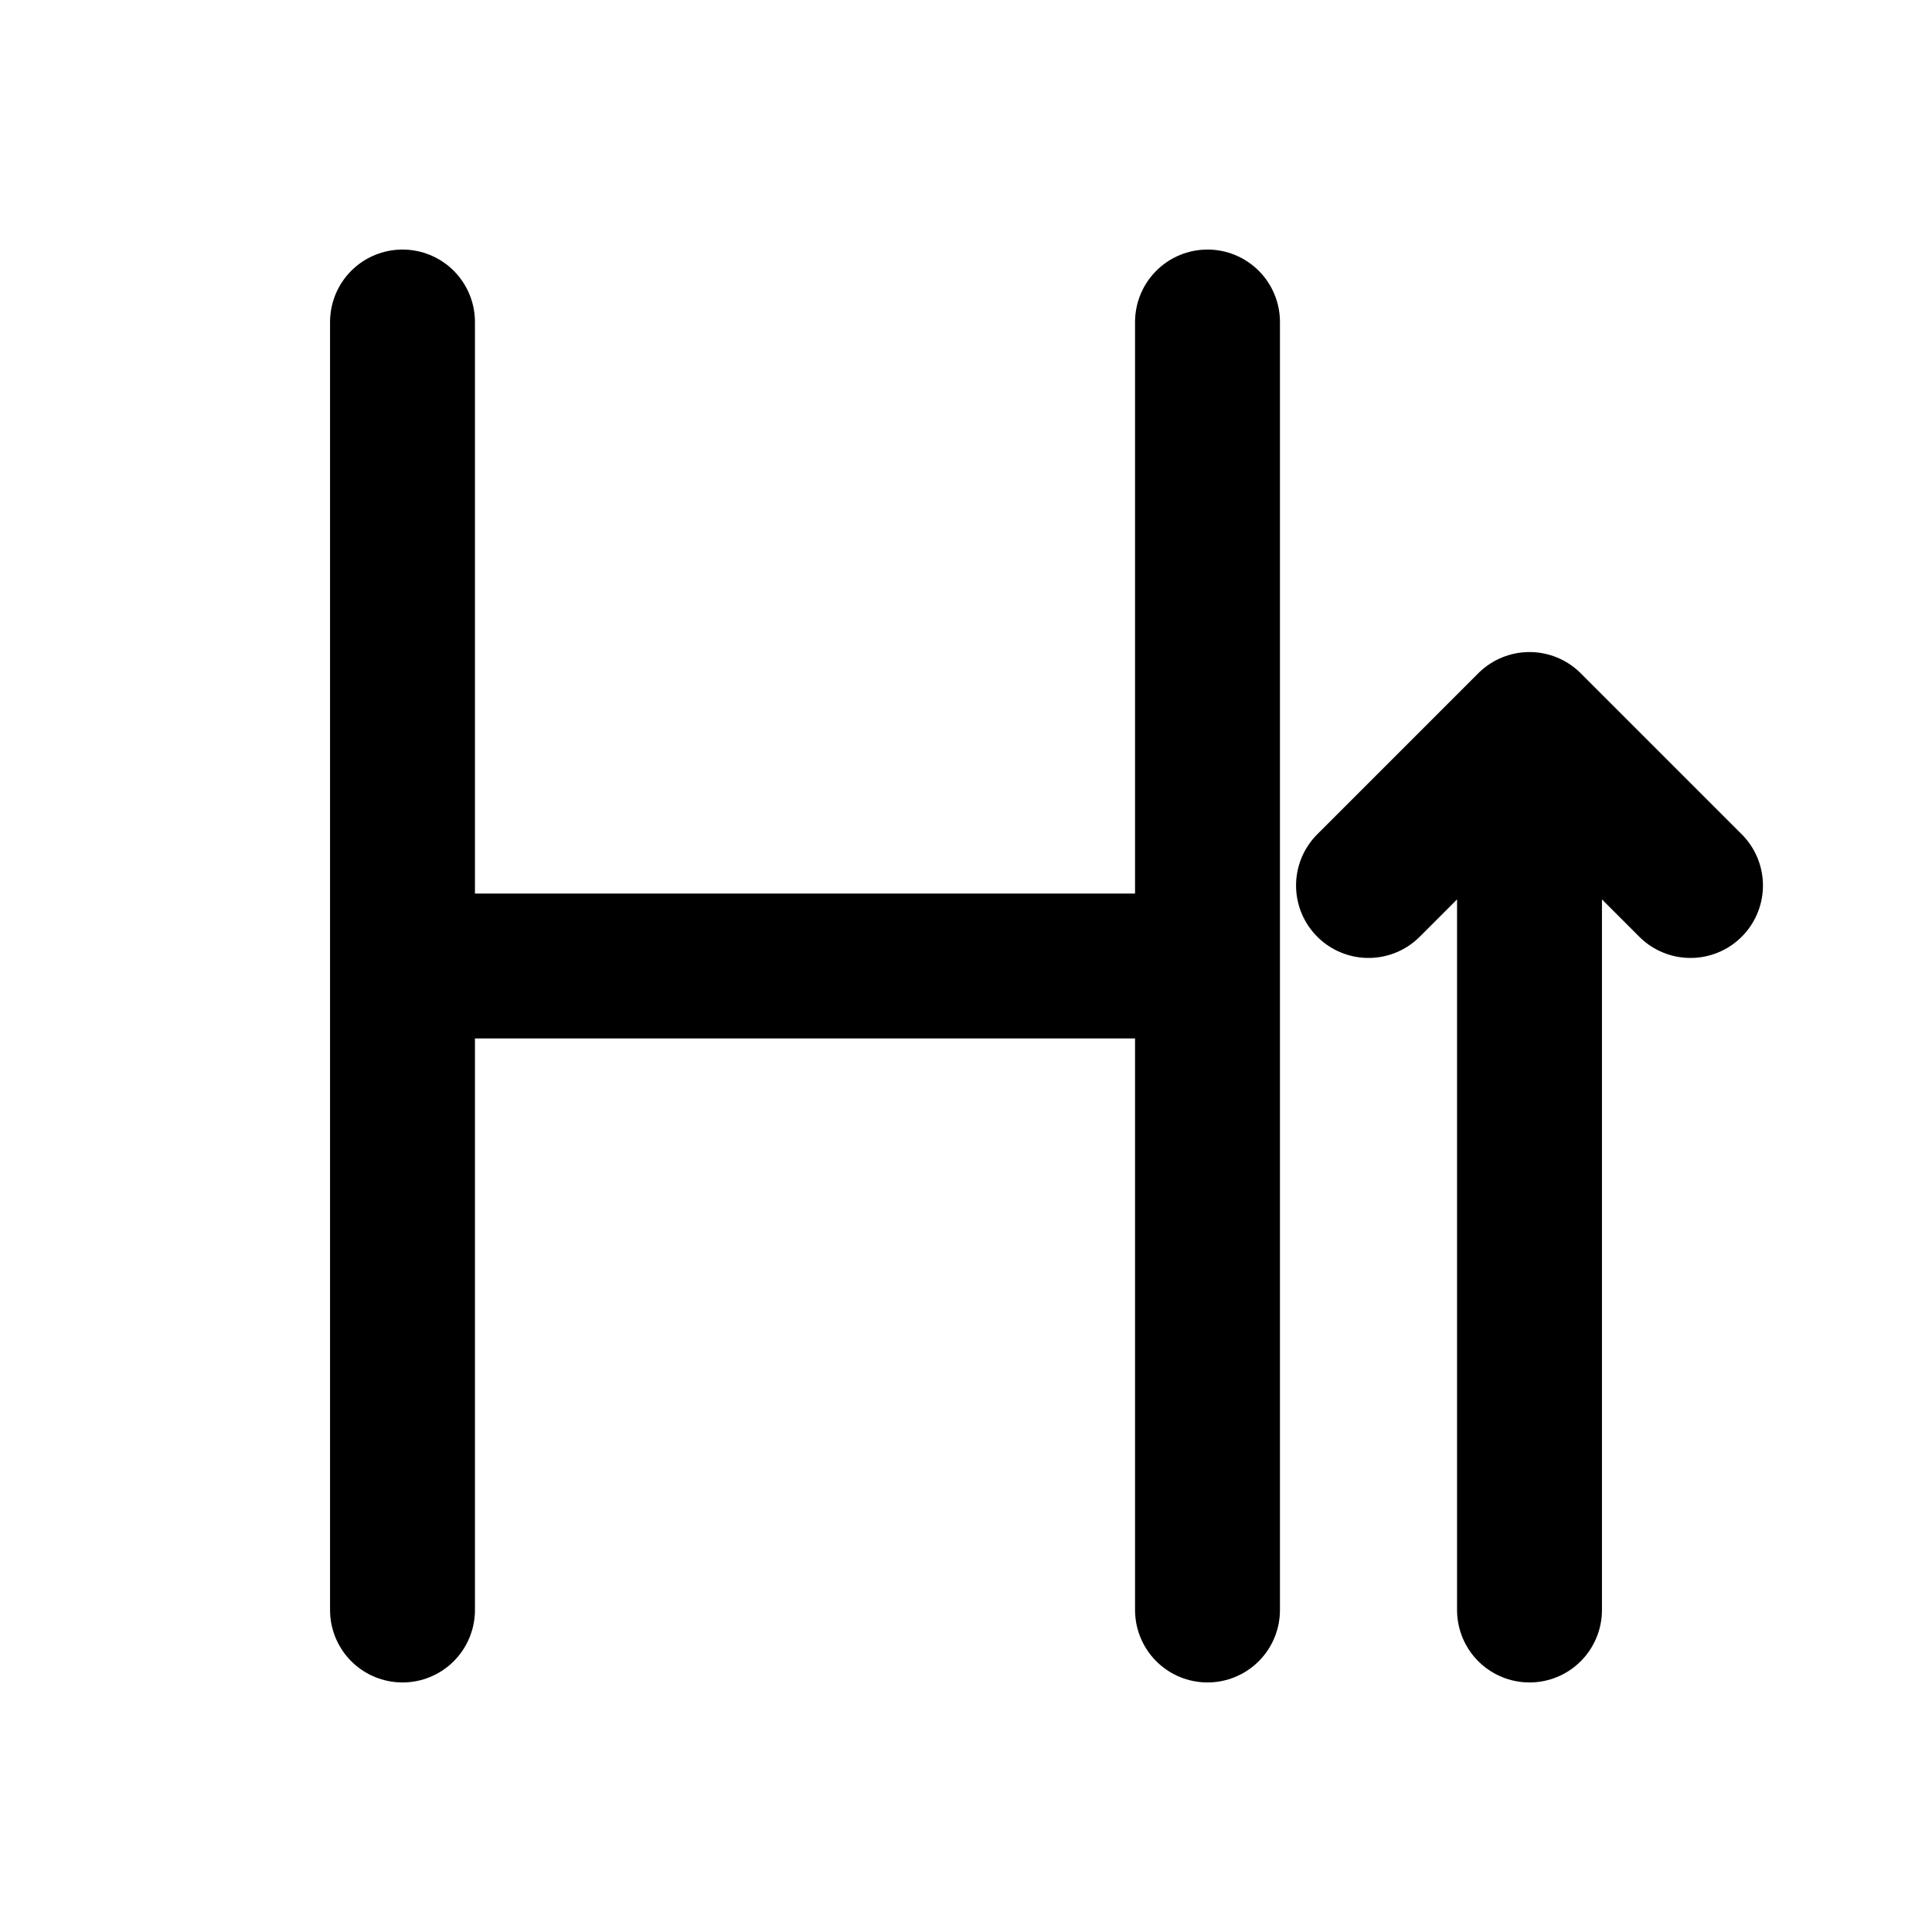
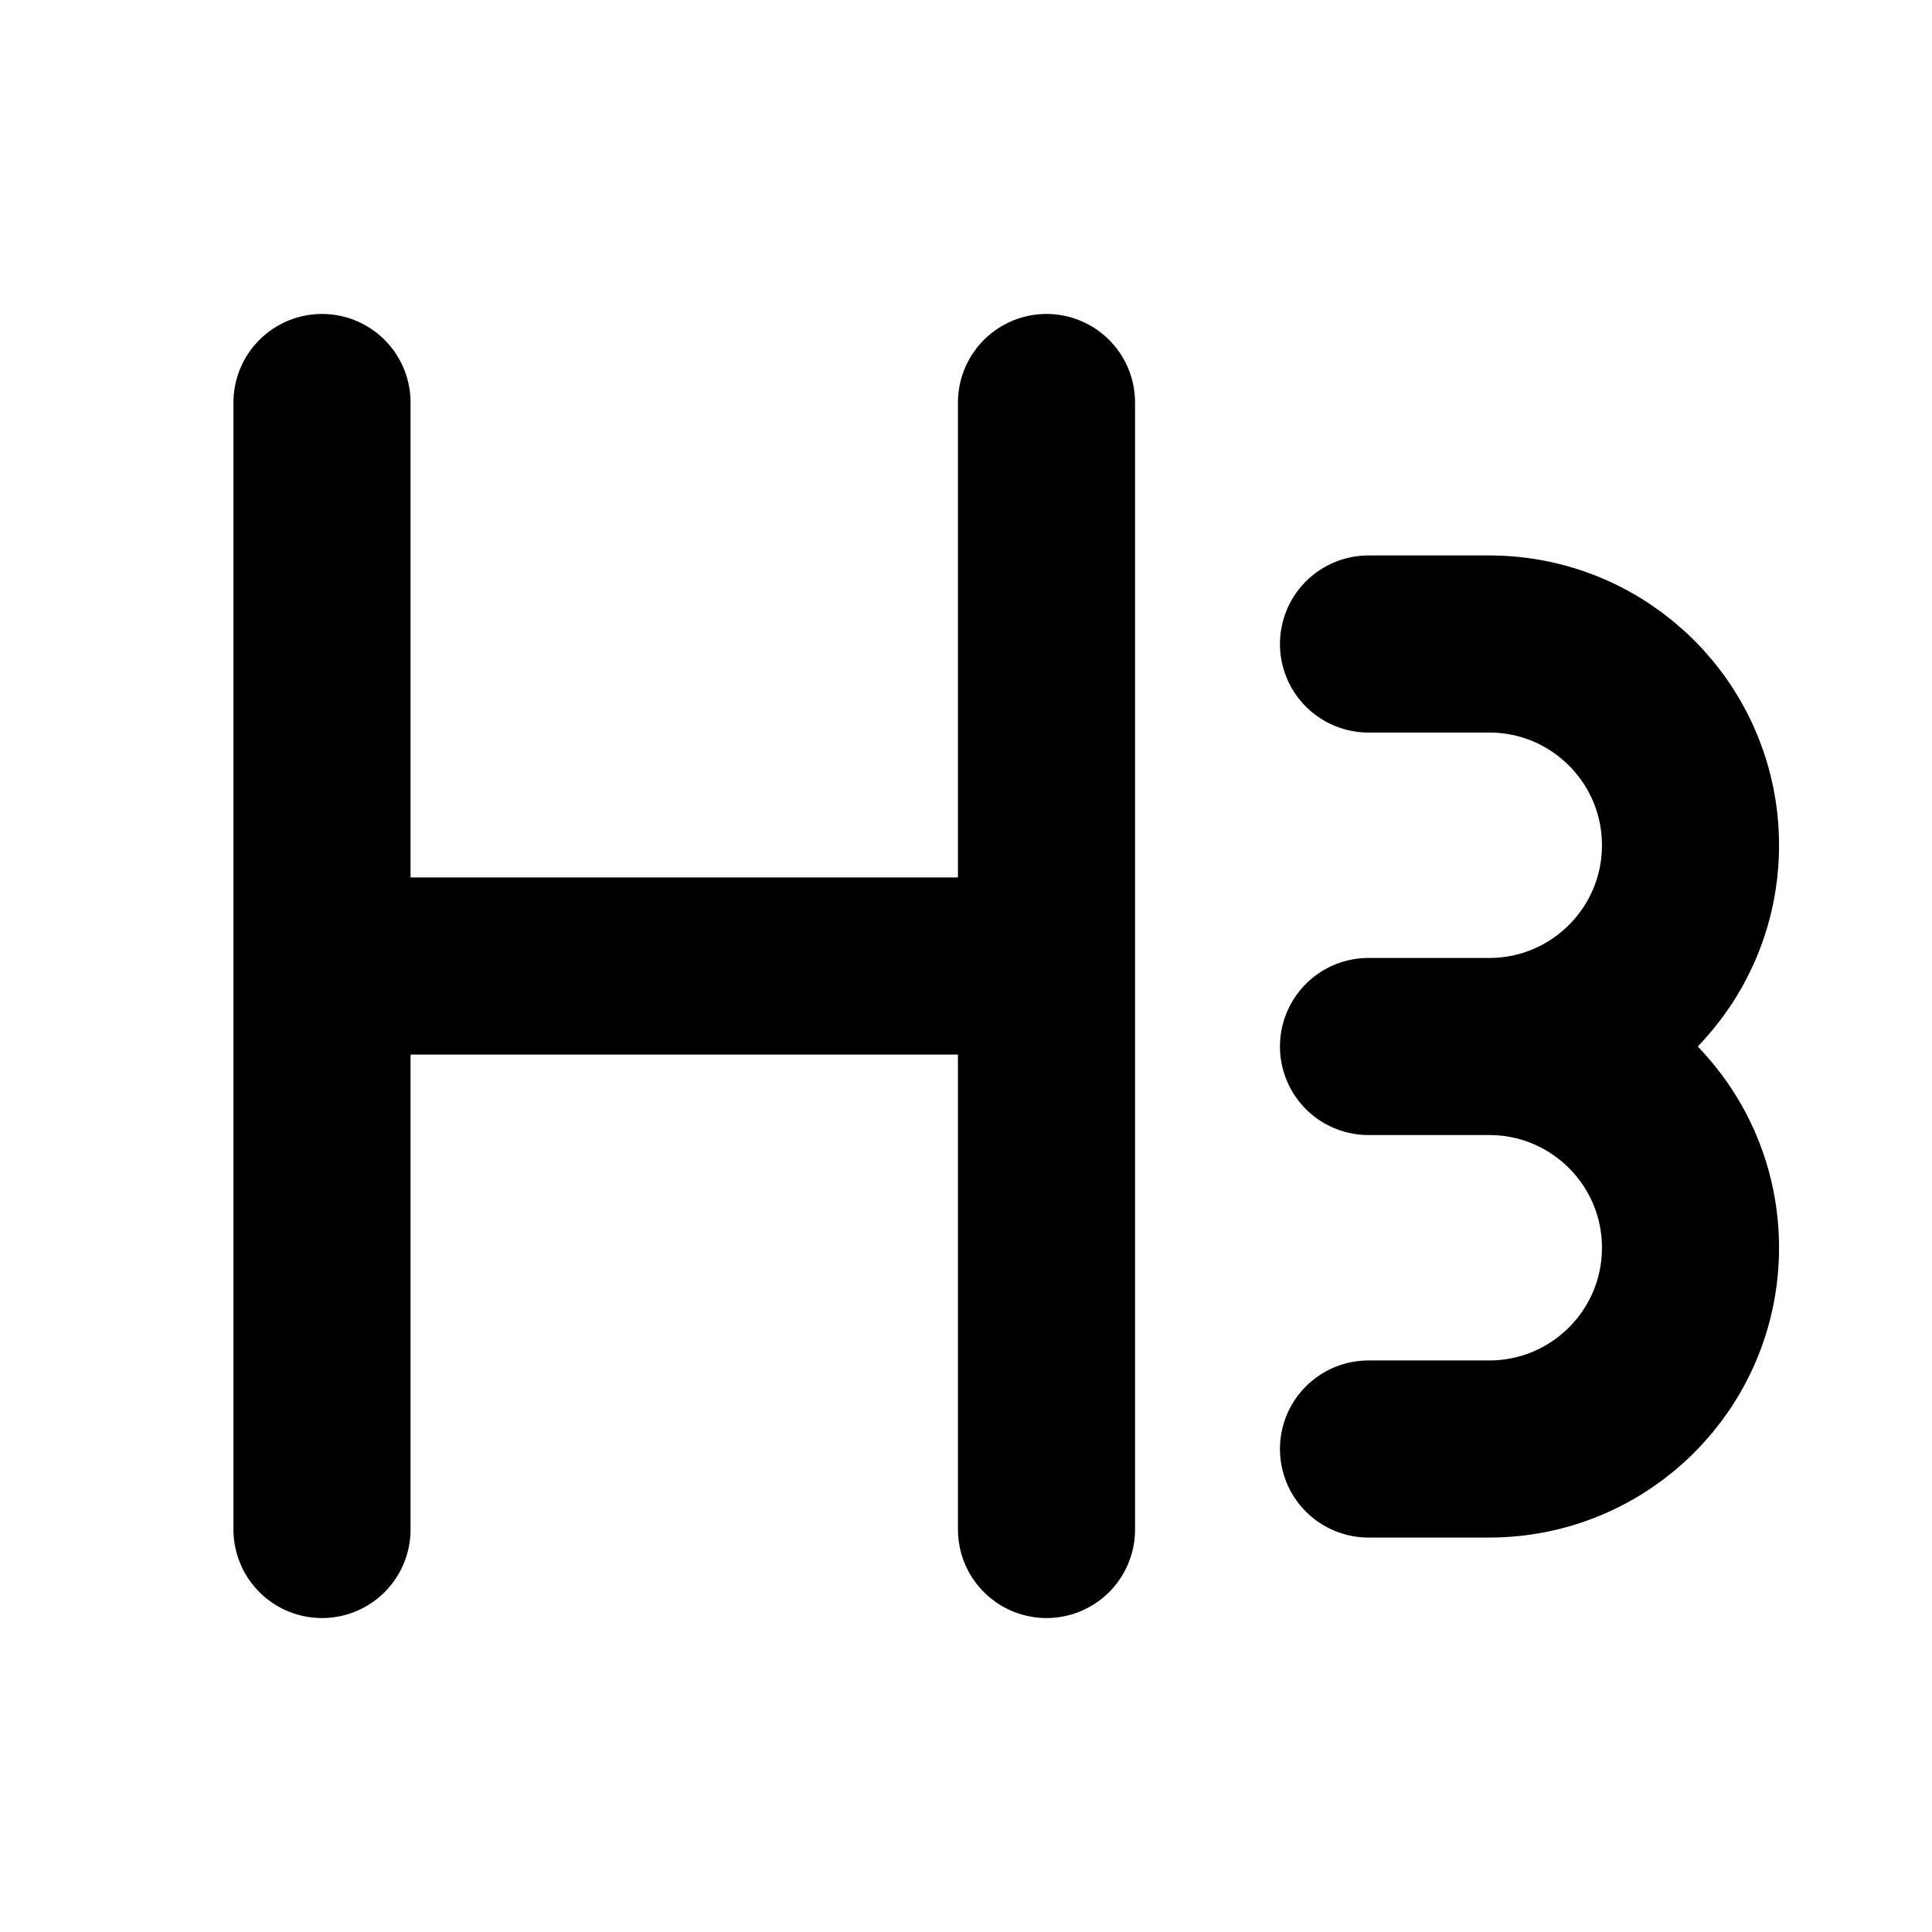
<svg xmlns="http://www.w3.org/2000/svg" fill="none" viewBox="0 0 24 24">
-   <path stroke="currentColor" stroke-linecap="round" stroke-linejoin="round" stroke-width="1.8" d="M5 4v16M15 4v16M5 12h10m4-3v11m-2-9 2-2 2 2" />
+   <path stroke="currentColor" stroke-linecap="round" stroke-linejoin="round" stroke-width="2.2" d="M4 5v14m9-14v14M4 12h9m4-4h1.5a2.5 2.5 0 0 1 0 5H17m1.5 0a2.5 2.5 0 0 1 0 5H17" />
</svg>
